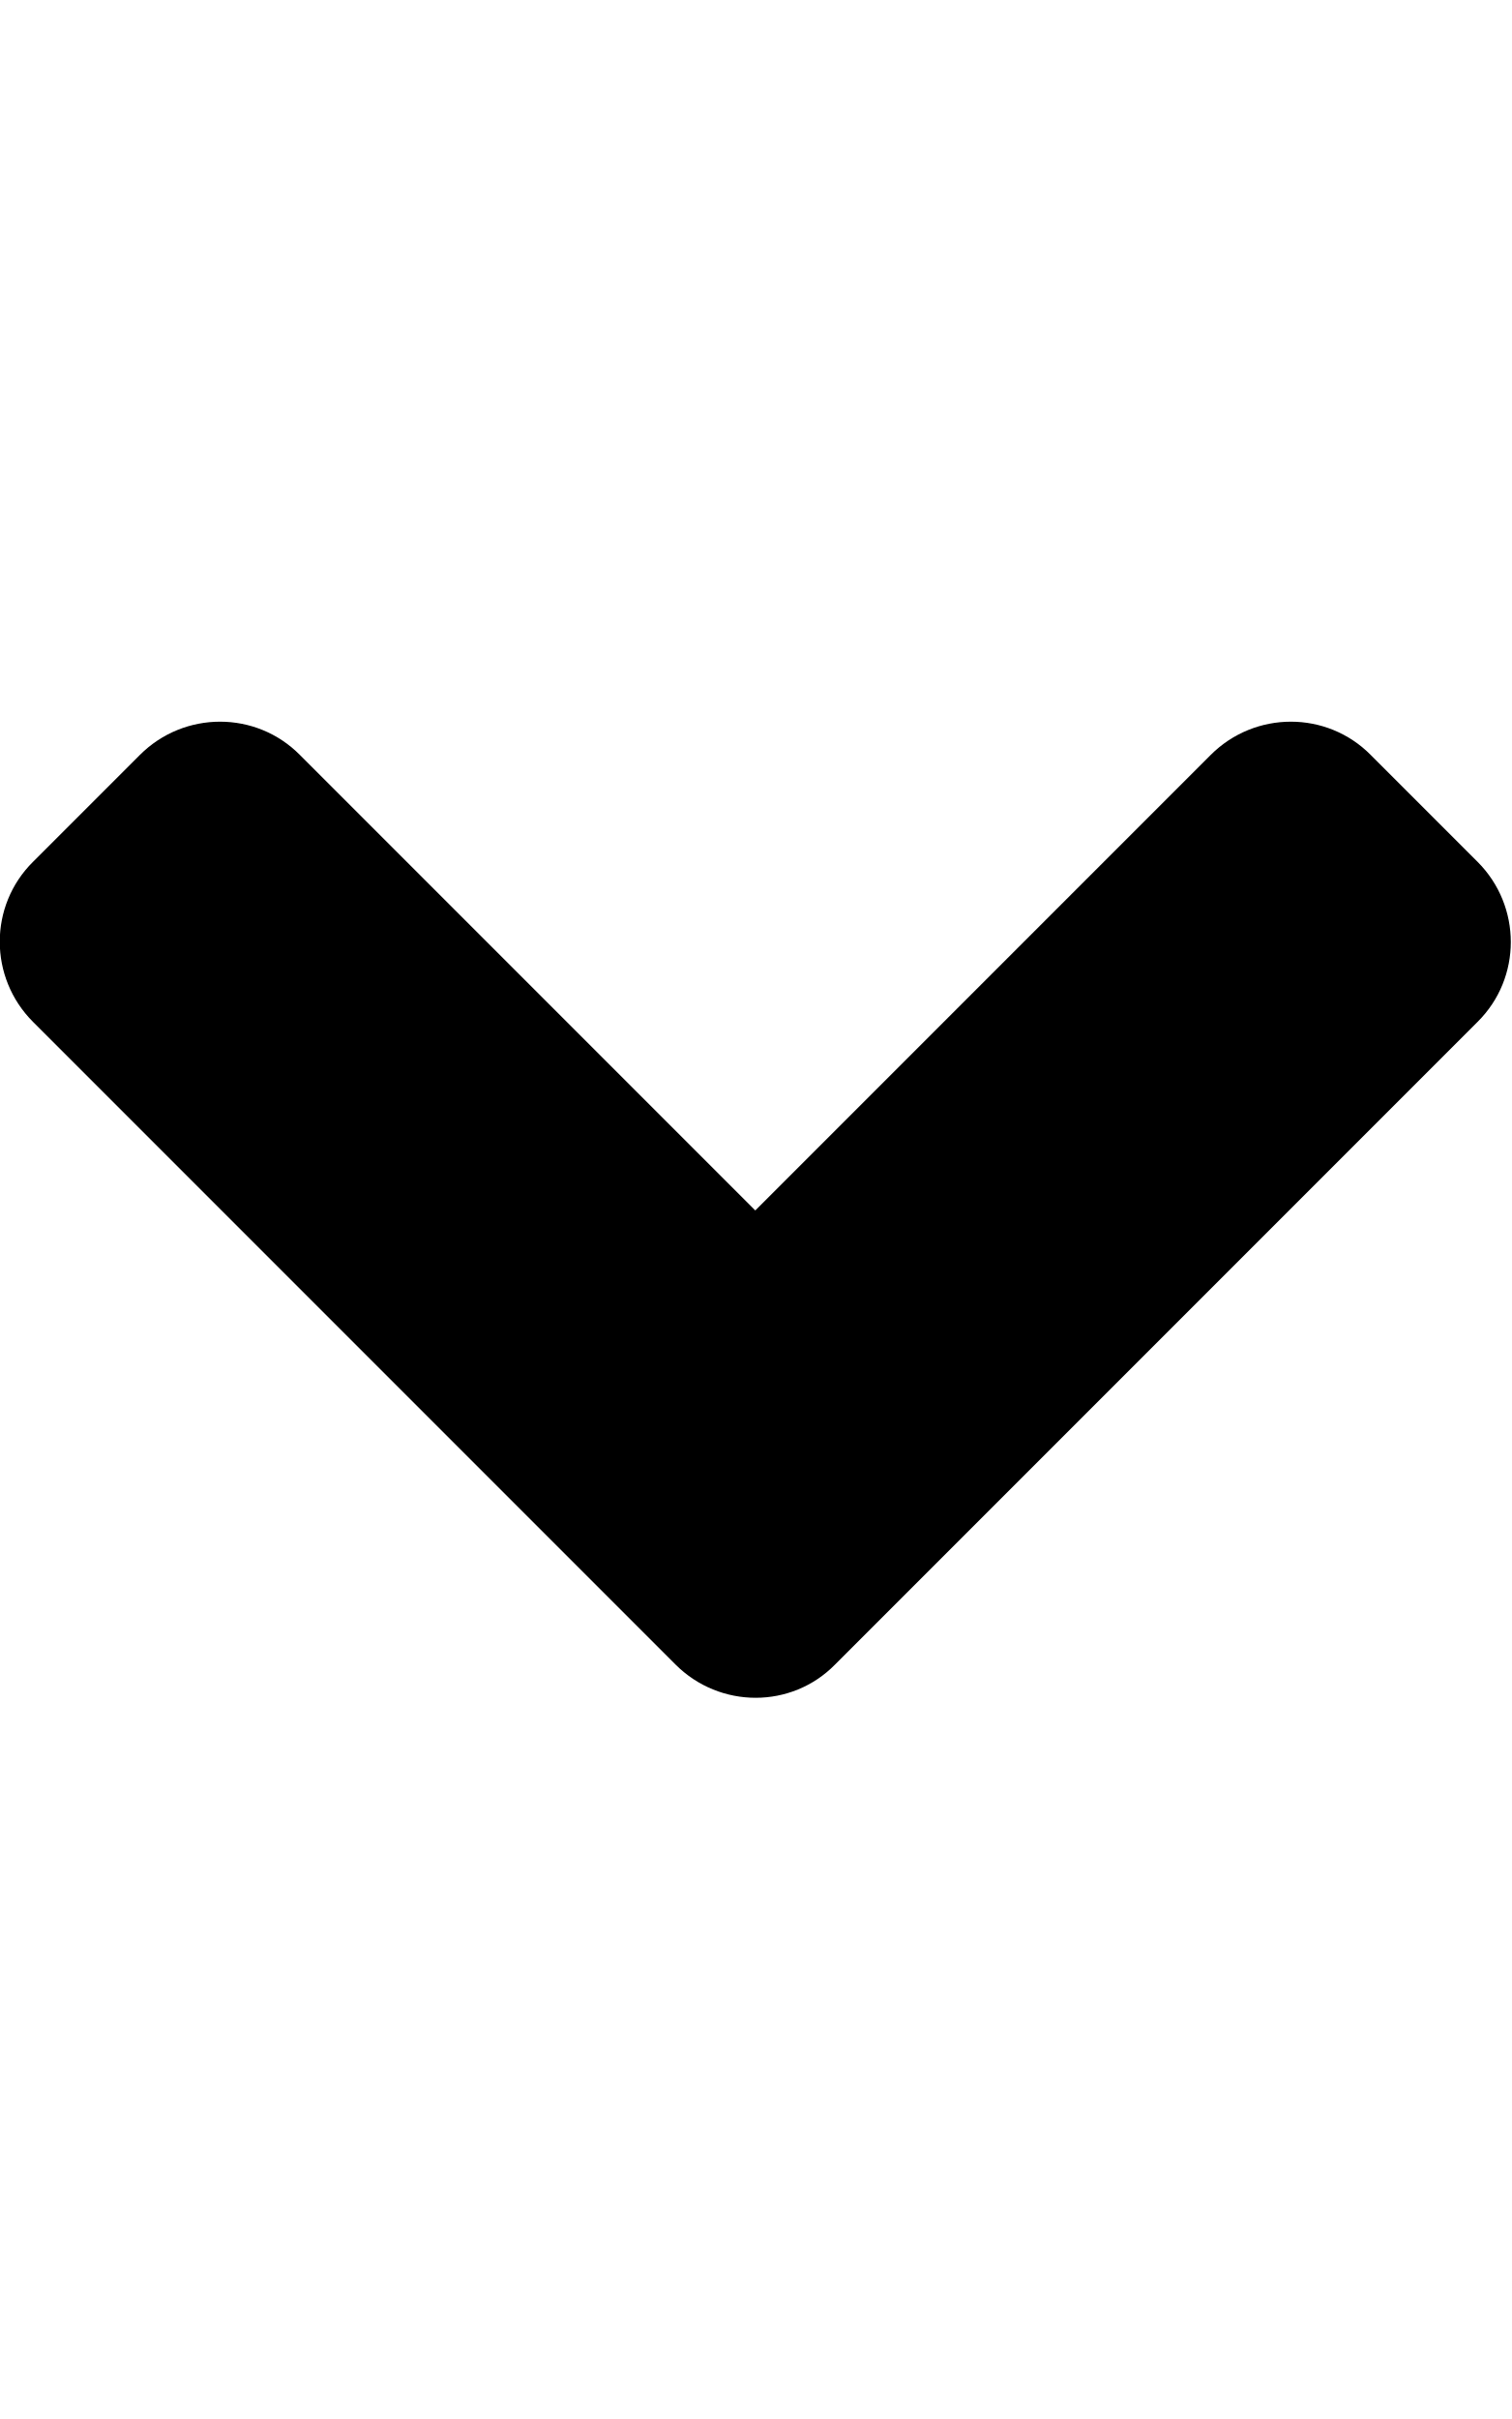
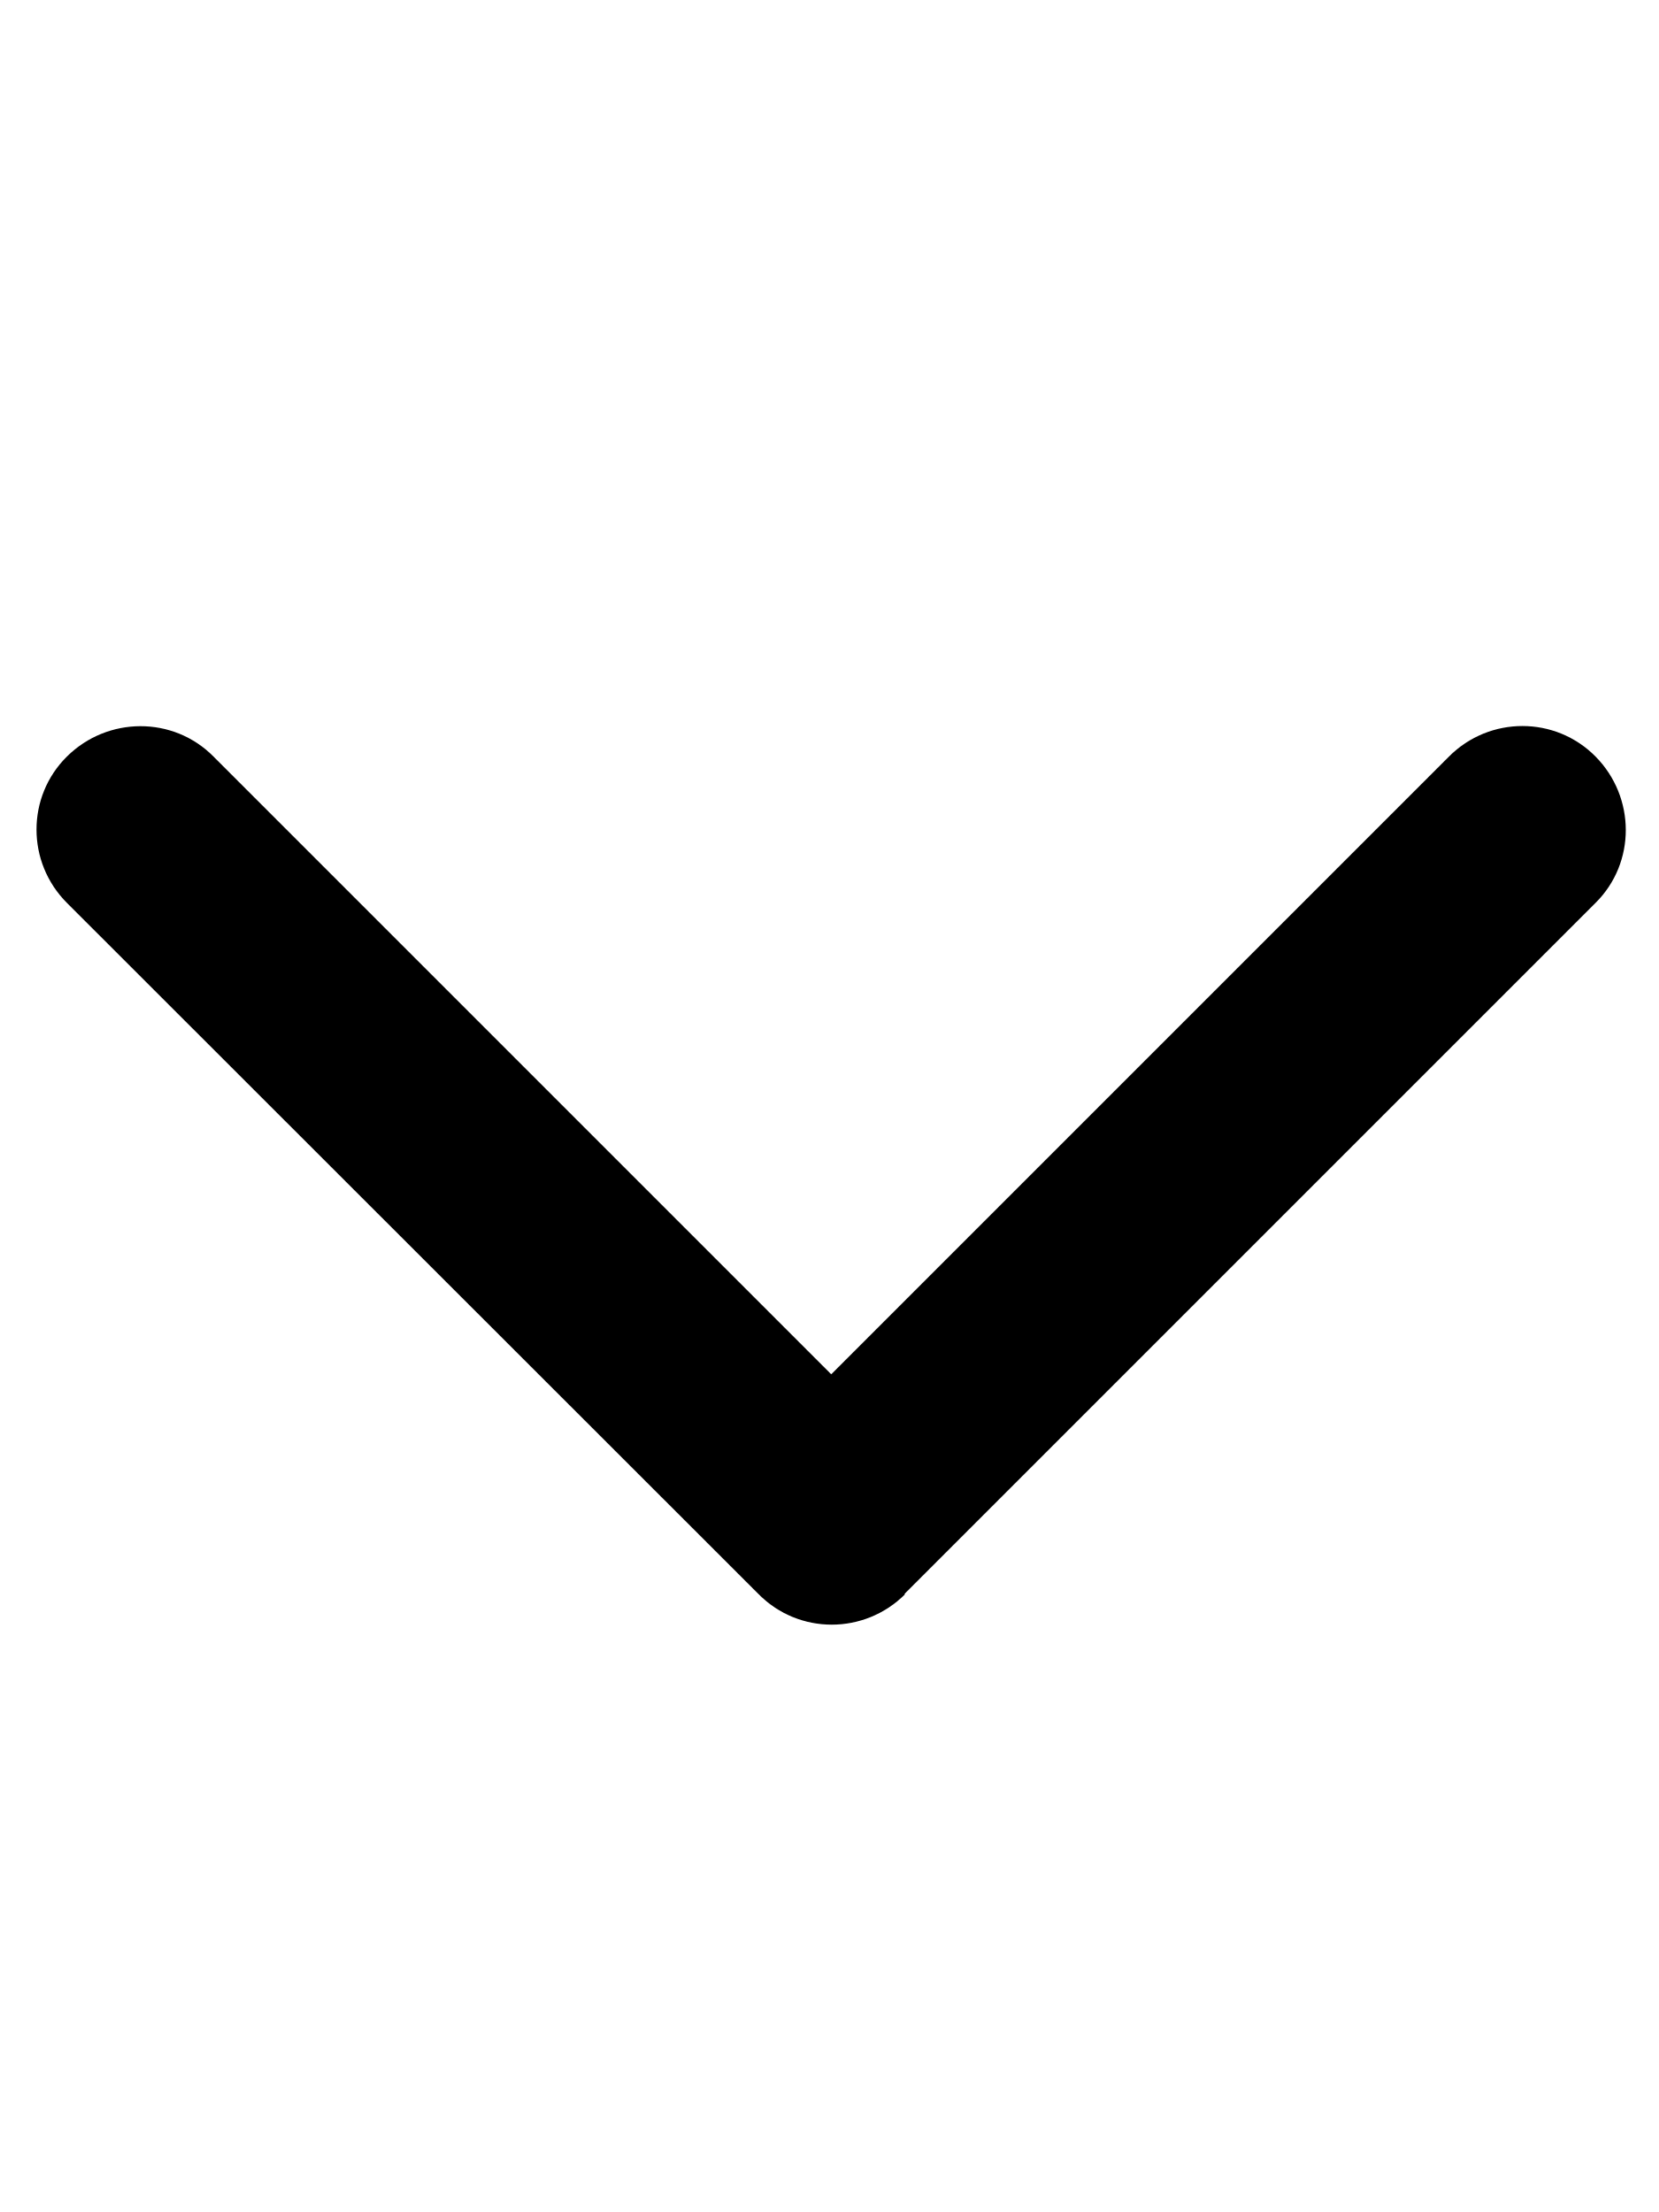
- <svg xmlns="http://www.w3.org/2000/svg" viewBox="0 0 320 512">
-   <path d="M143 352.3L7 216.3c-9.4-9.4-9.4-24.6 0-33.9l22.6-22.6c9.4-9.4 24.6-9.4 33.9 0l96.4 96.4 96.4-96.4c9.4-9.4 24.6-9.4 33.9 0l22.6 22.6c9.4 9.4 9.4 24.6 0 33.9l-136 136c-9.2 9.4-24.4 9.4-33.8 0z" />
+ <svg xmlns="http://www.w3.org/2000/svg" viewBox="0 0 384 512">
+   <path fill="currentColor" d="M209.5 369c-9.4 9.4-24.6 9.4-33.9 0L15.5 209c-9.4-9.4-9.4-24.6 0-33.9s24.6-9.4 33.9 0l143 143 143-143c9.4-9.4 24.6-9.4 33.9 0s9.4 24.6 0 33.9l-160 160z" />
</svg>
